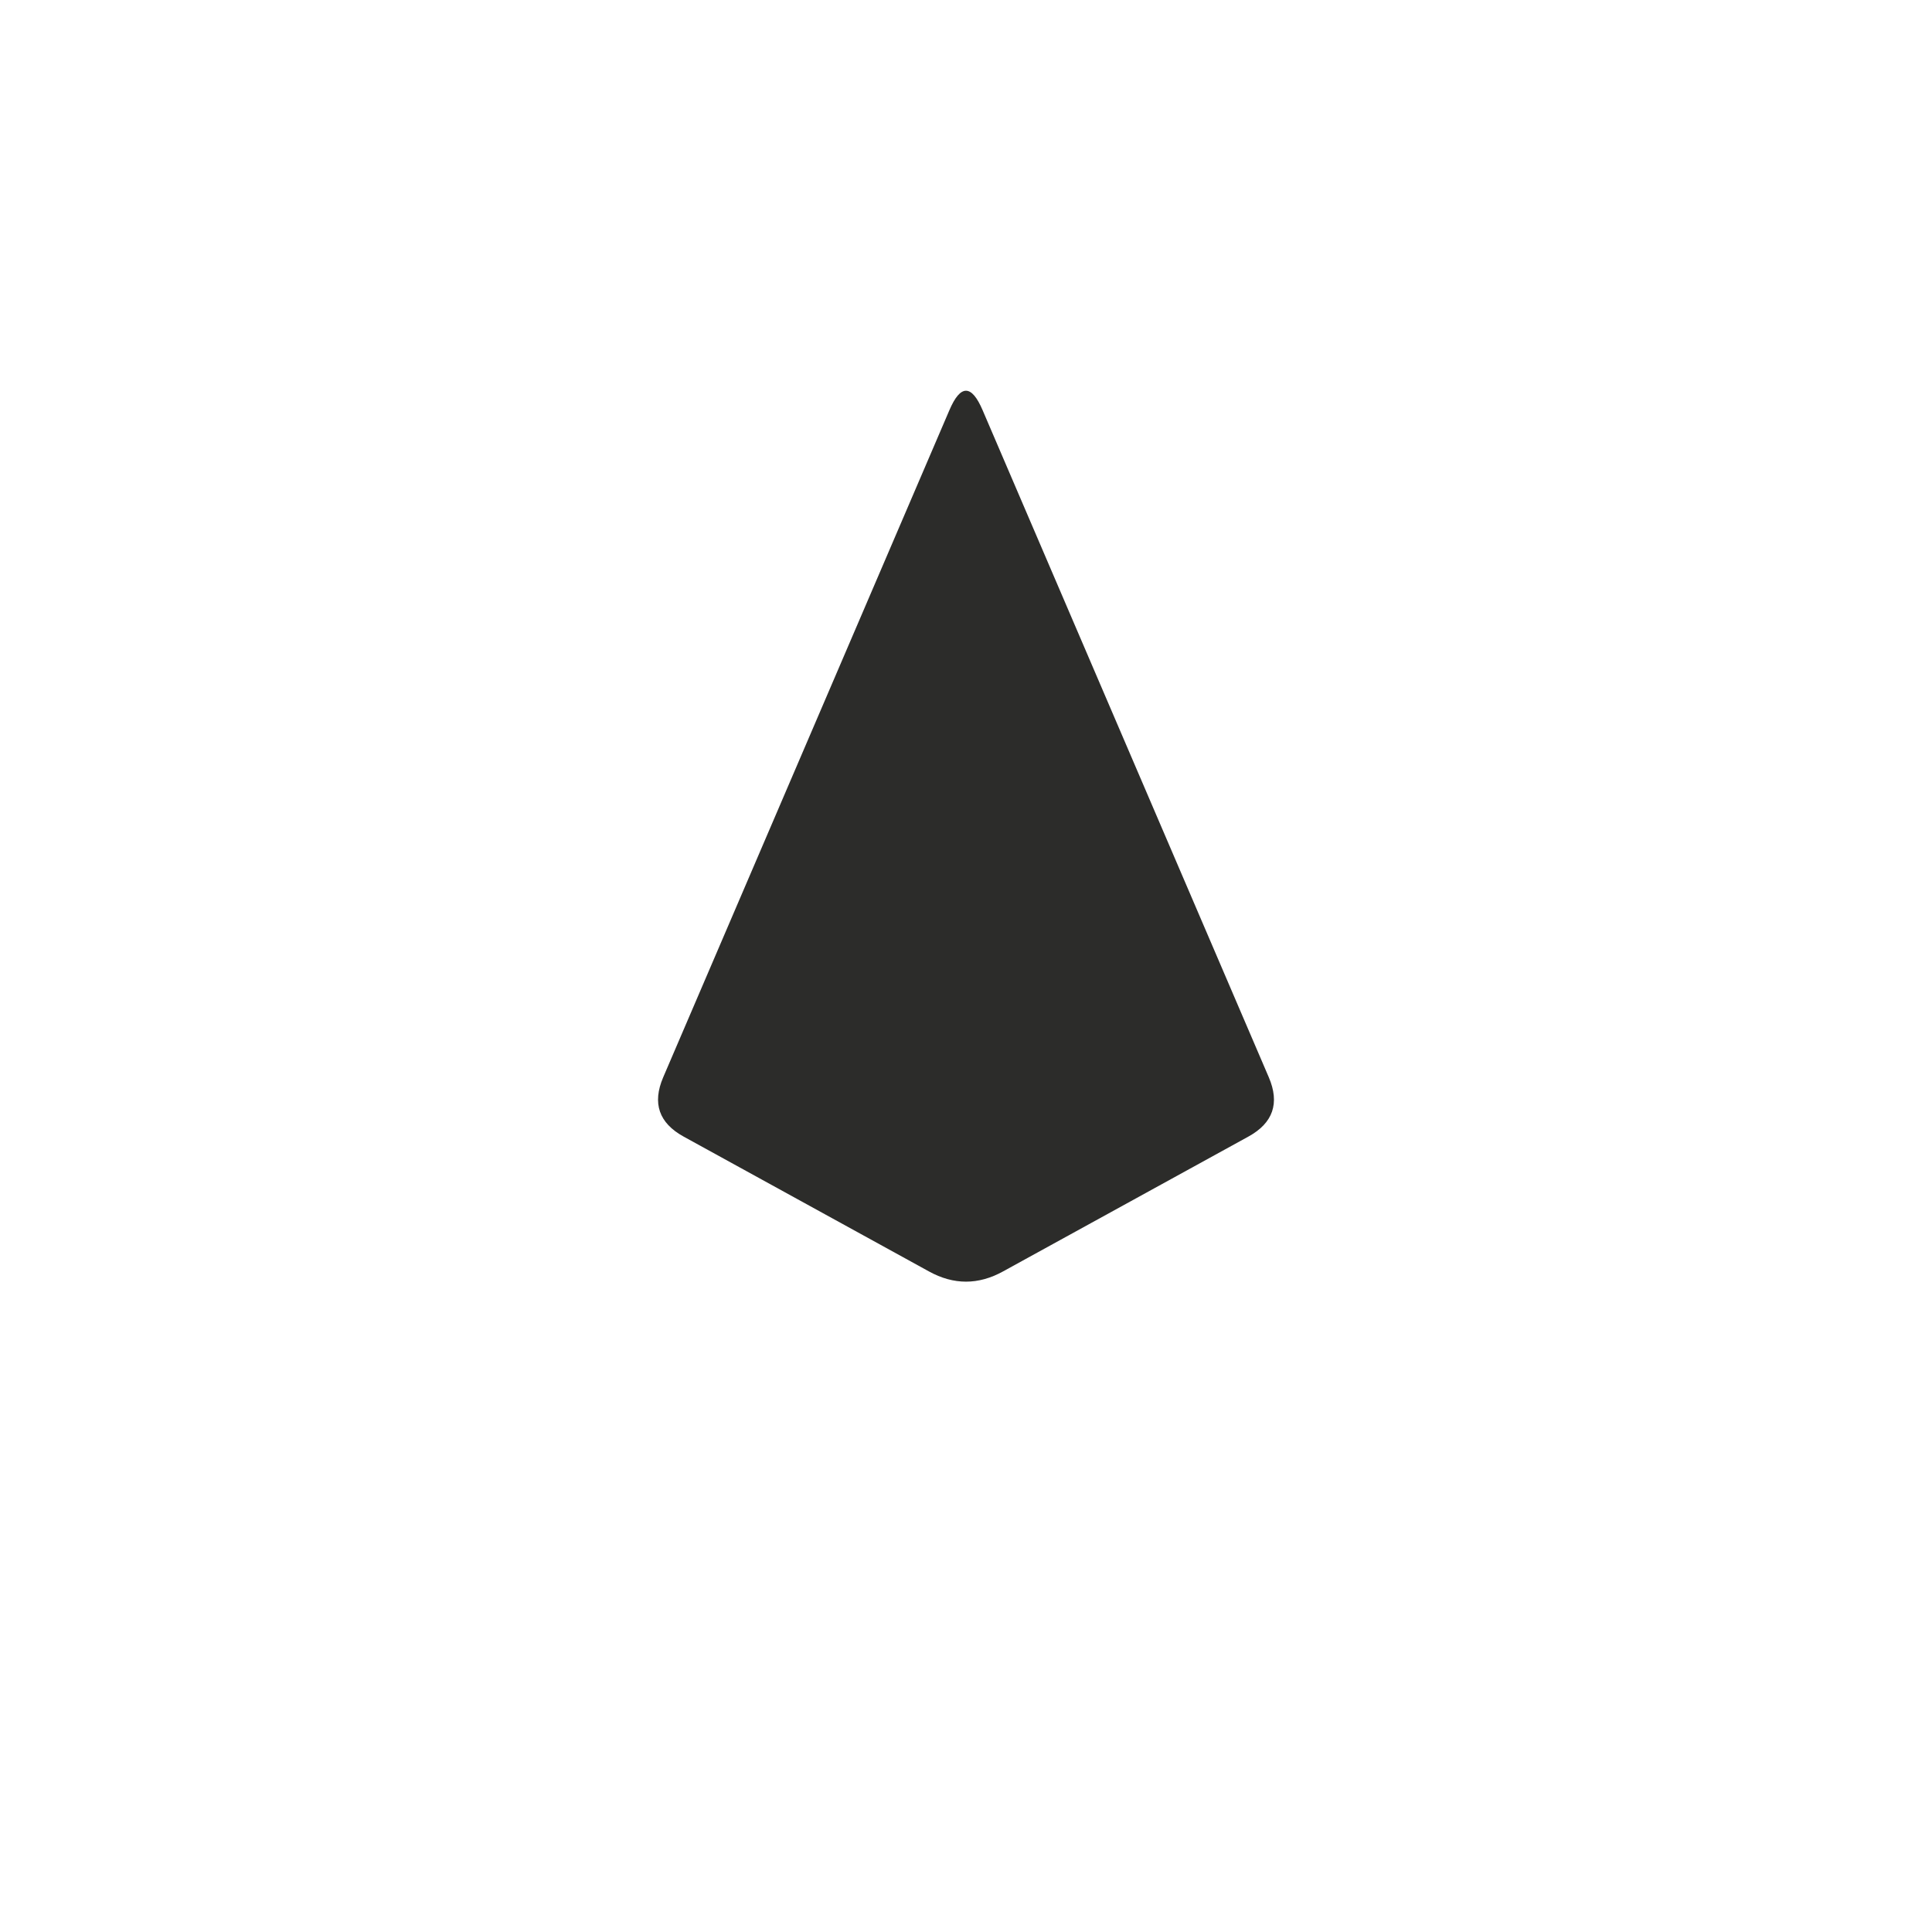
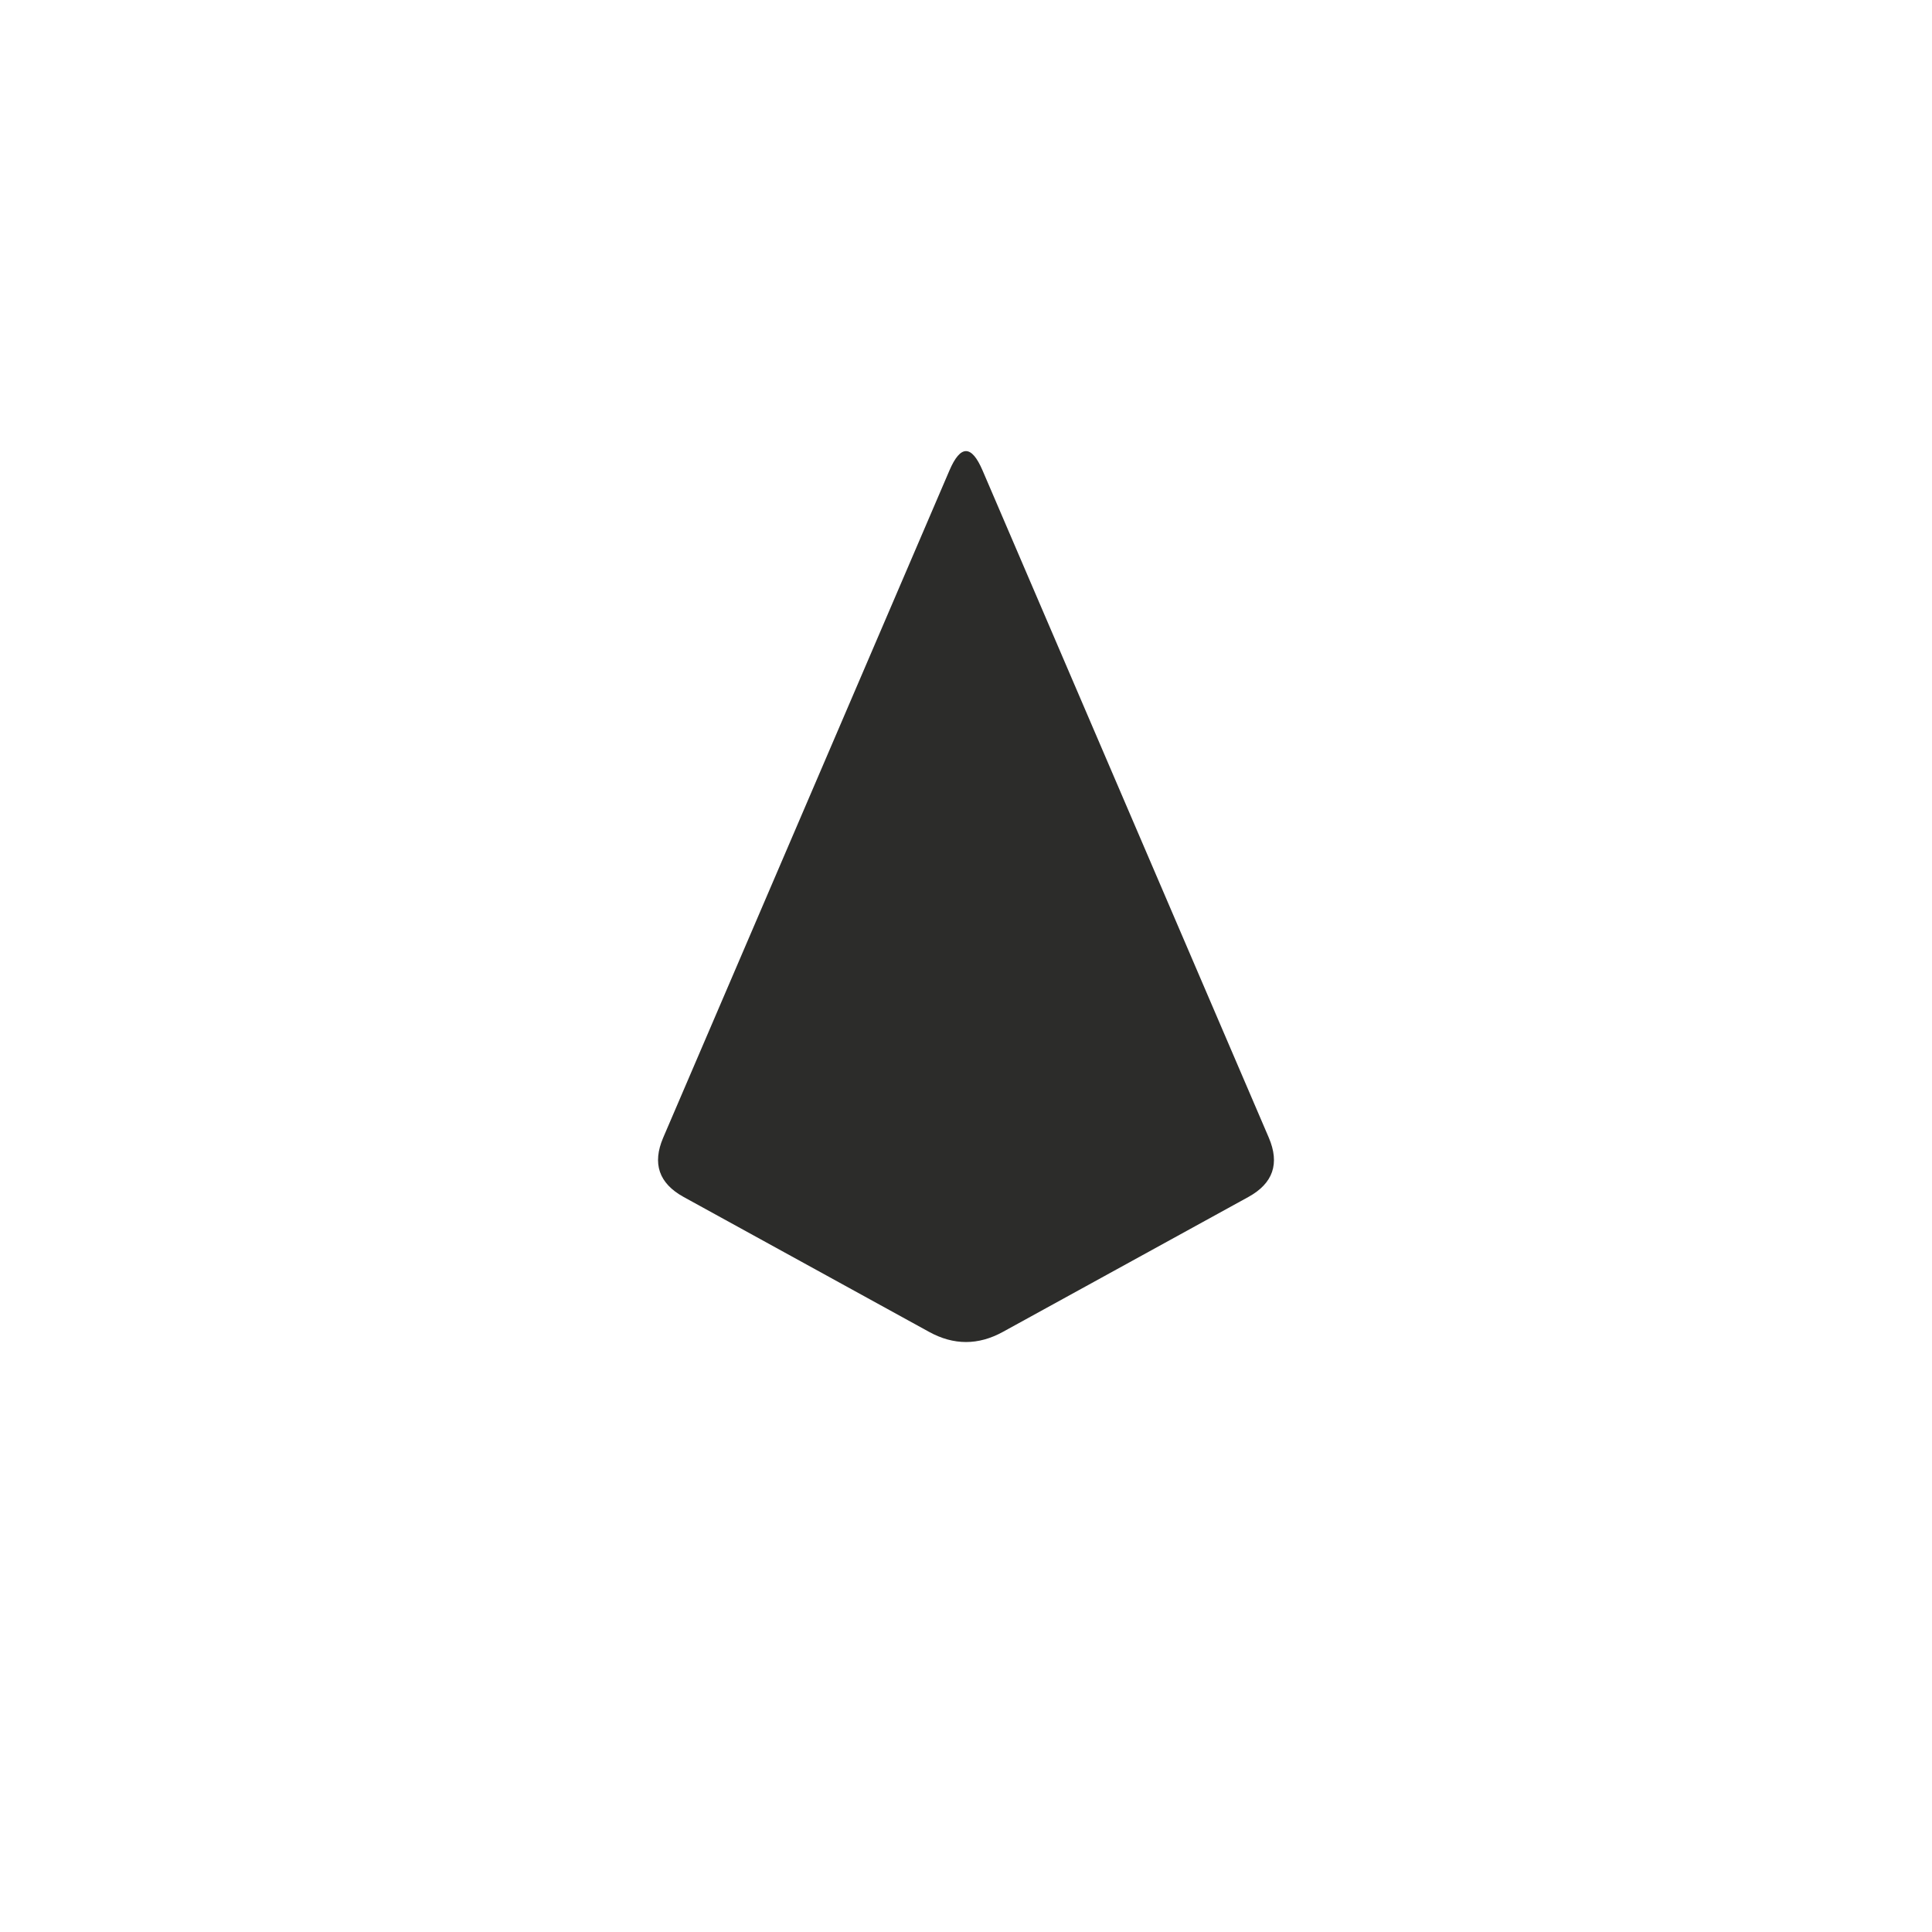
<svg xmlns="http://www.w3.org/2000/svg" width="1024" height="1024" viewBox="0 0 1024 1024">
-   <path d="M503.2 217.4 Q512.0 196.8 520.8 217.4 L672.5 571.0 Q681.3 591.6 661.7 602.4 L531.6 673.9 Q512.0 684.7 492.4 673.9 L362.3 602.4 Q342.7 591.6 351.5 571.0 Z" fill="#2C2C2A" fill-rule="evenodd" />
+   <path d="M503.2 249.4 Q512.0 228.8 520.8 249.4 L672.5 603.0 Q681.3 623.6 661.7 634.4 L531.6 705.9 Q512.0 716.7 492.4 705.9 L362.3 634.4 Q342.7 623.6 351.5 603.0 Z" fill="#2C2C2A" fill-rule="evenodd" />
</svg>
